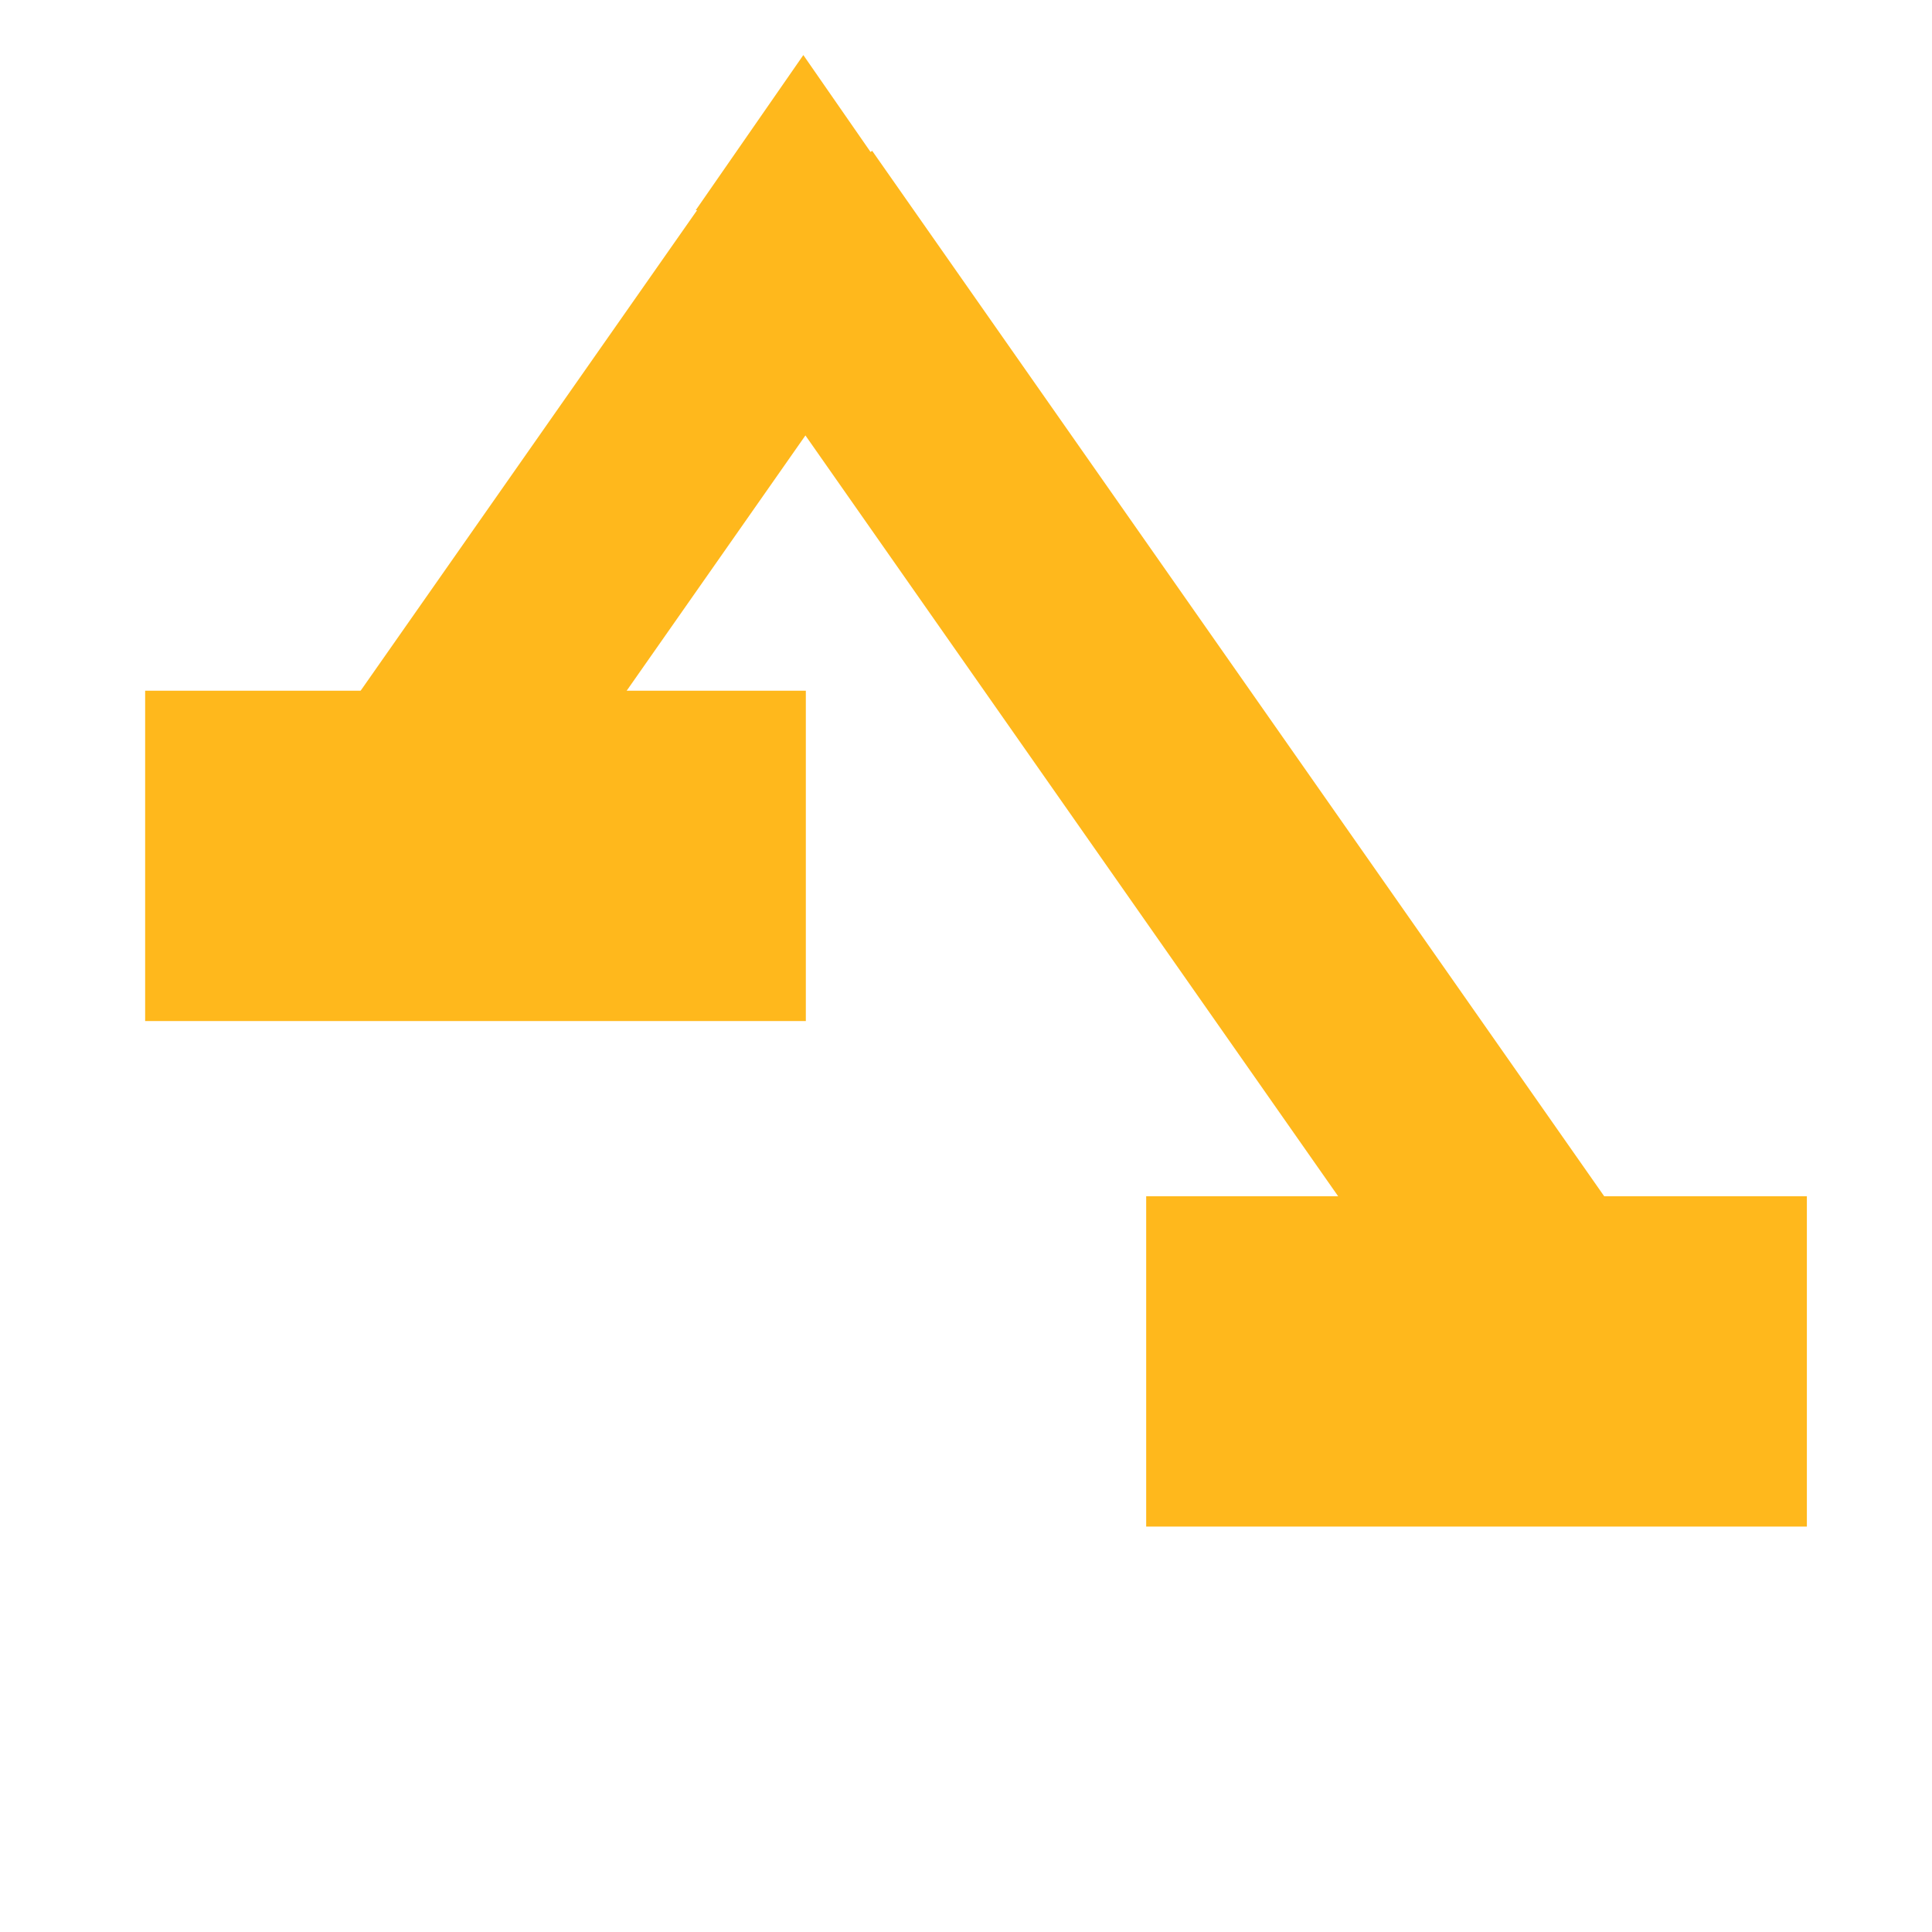
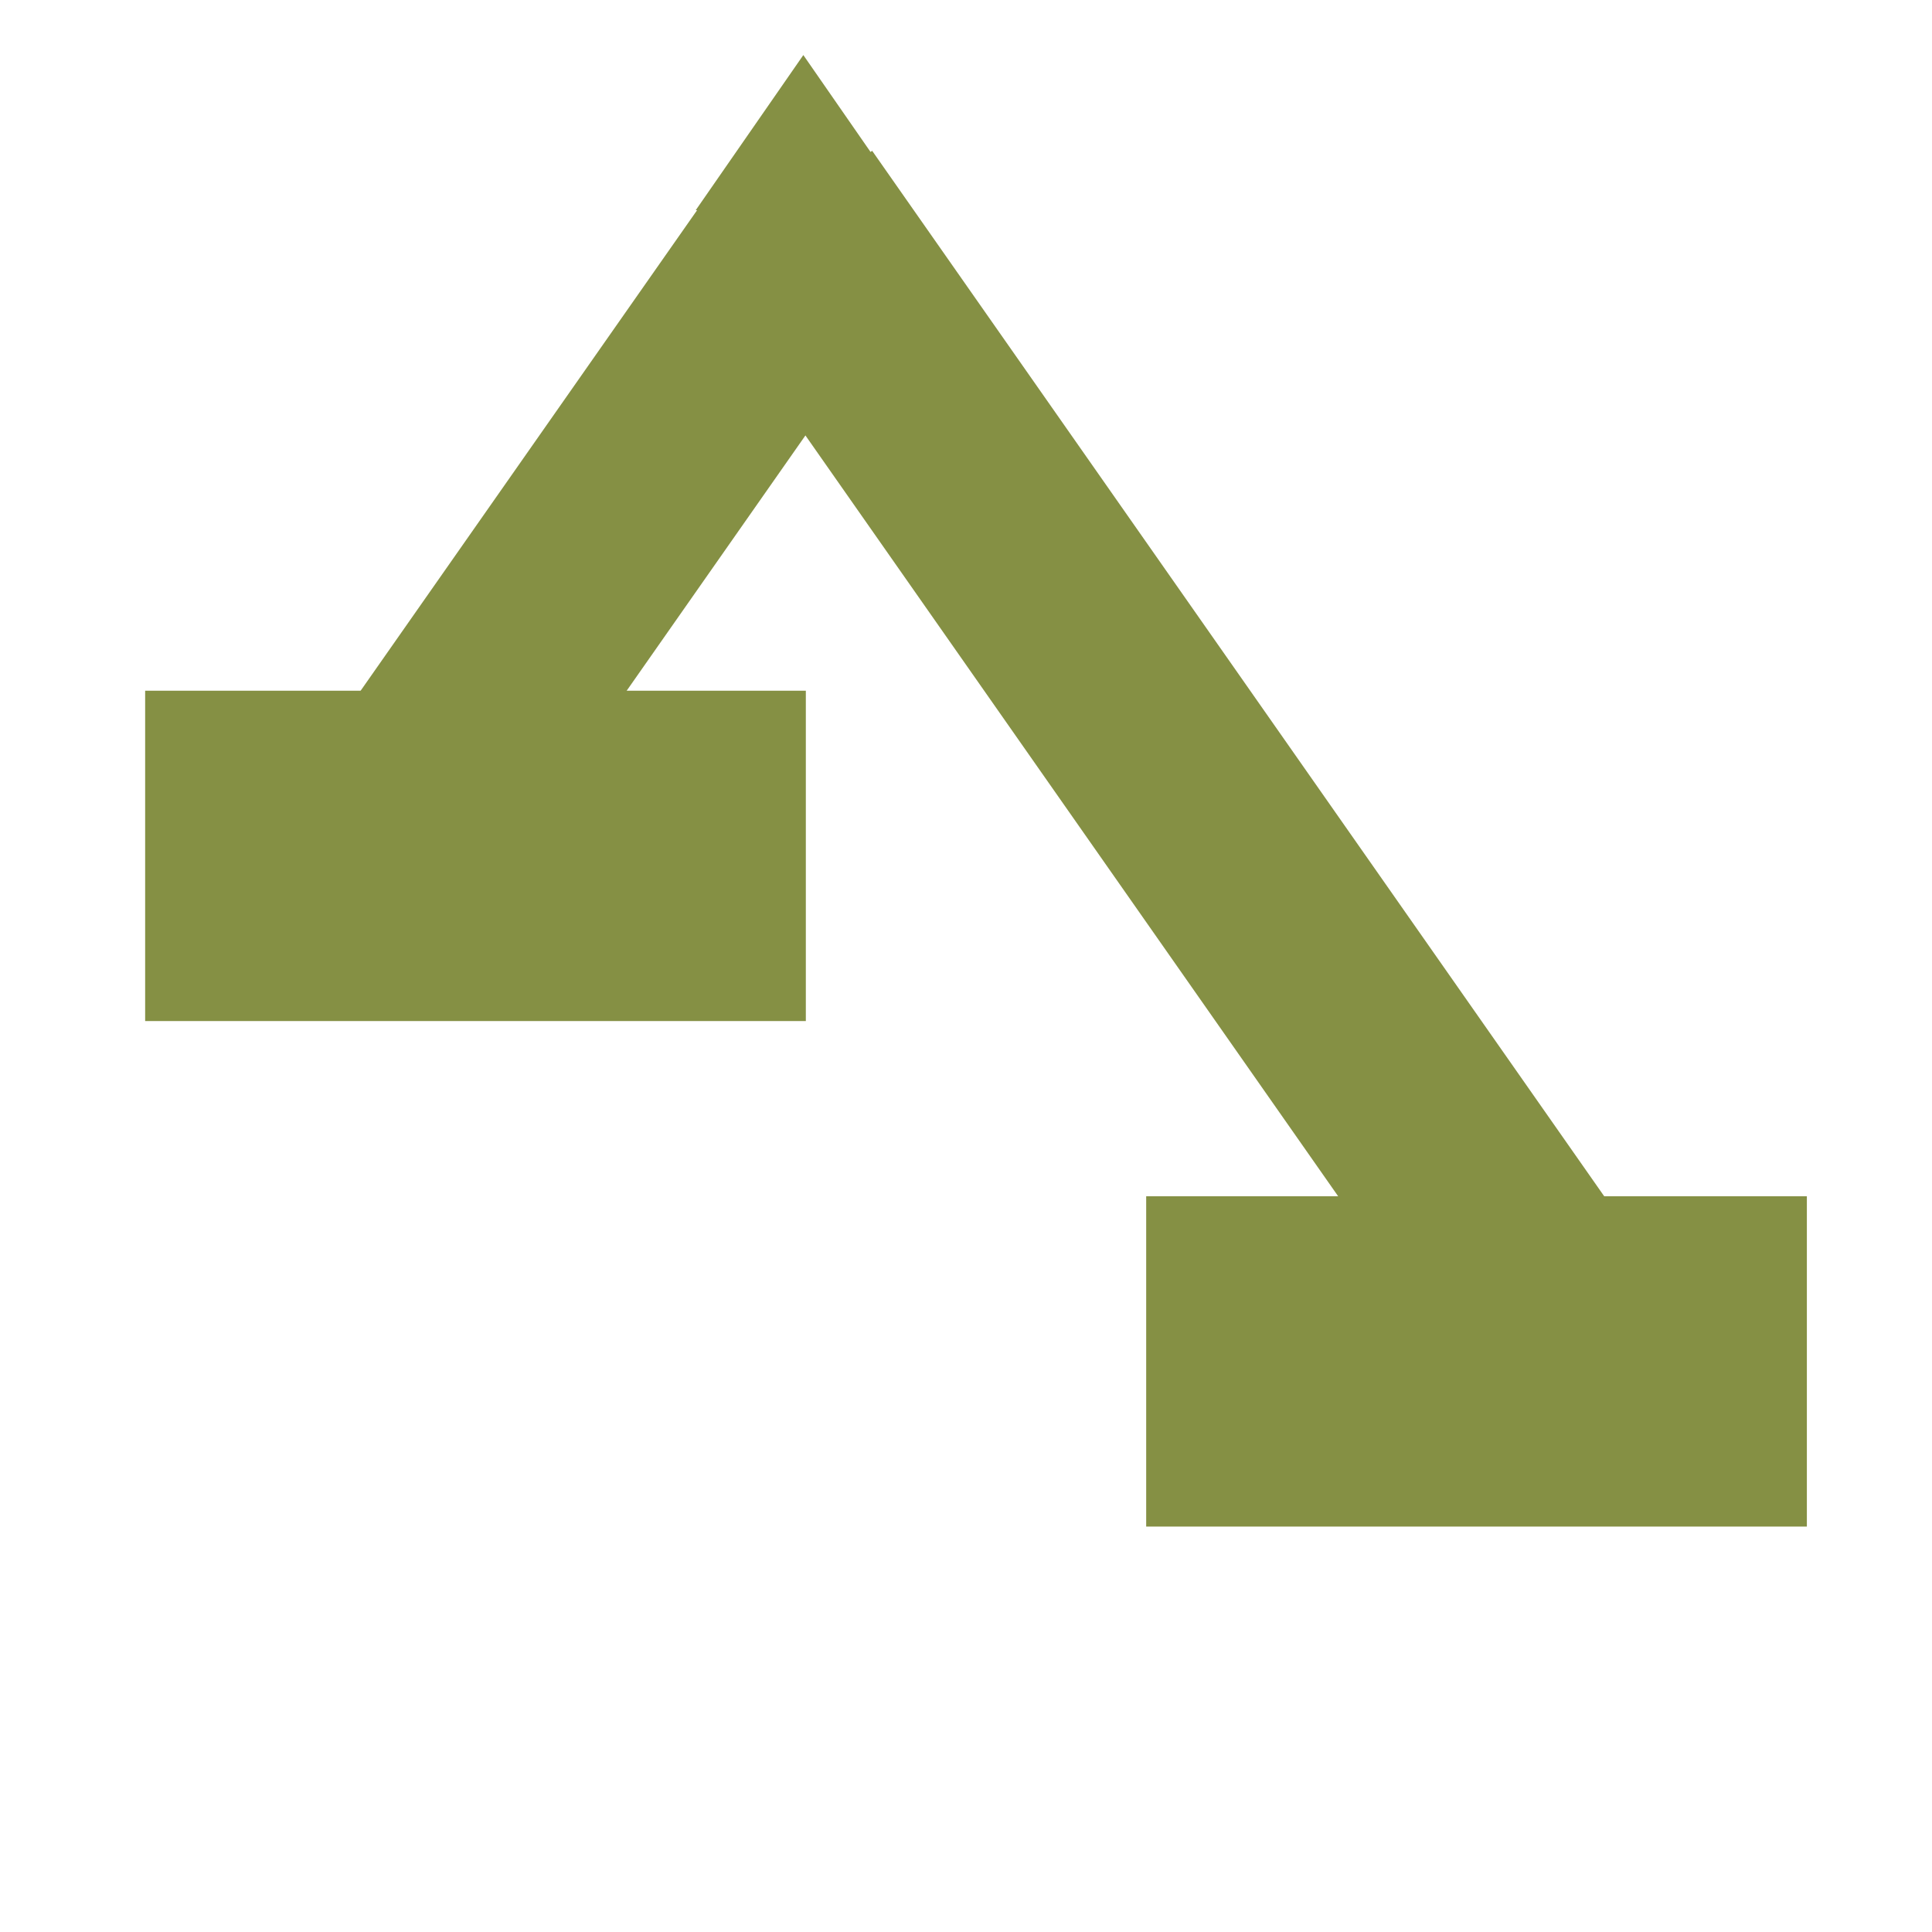
<svg xmlns="http://www.w3.org/2000/svg" width="386" height="386" xml:space="preserve" overflow="hidden">
  <g>
-     <path d="M147.584 30.128 183.252 55.103 107.201 163.714 71.534 138.739Z" fill="#FFB81C" fill-rule="evenodd" />
-     <path d="M138.584 55.102 174.251 30.128 321.46 240.364 285.793 265.338Z" fill="#FFB81C" fill-rule="evenodd" />
-     <rect x="29" y="138" width="132" height="66" fill="#FFB81C" />
-     <rect x="229" y="239" width="132" height="66" fill="#FFB81C" />
-     <path d="M139 42 160.5 11 182 42Z" fill="#FFB81C" fill-rule="evenodd" />
+     <path d="M147.584 30.128 183.252 55.103 107.201 163.714 71.534 138.739Z" fill="#859044" fill-rule="evenodd" />
+     <path d="M138.584 55.102 174.251 30.128 321.46 240.364 285.793 265.338Z" fill="#859044" fill-rule="evenodd" />
+     <rect x="29" y="138" width="132" height="66" fill="#859044" />
+     <rect x="229" y="239" width="132" height="66" fill="#859044" />
+     <path d="M139 42 160.5 11 182 42Z" fill="#859044" fill-rule="evenodd" />
  </g>
</svg>
